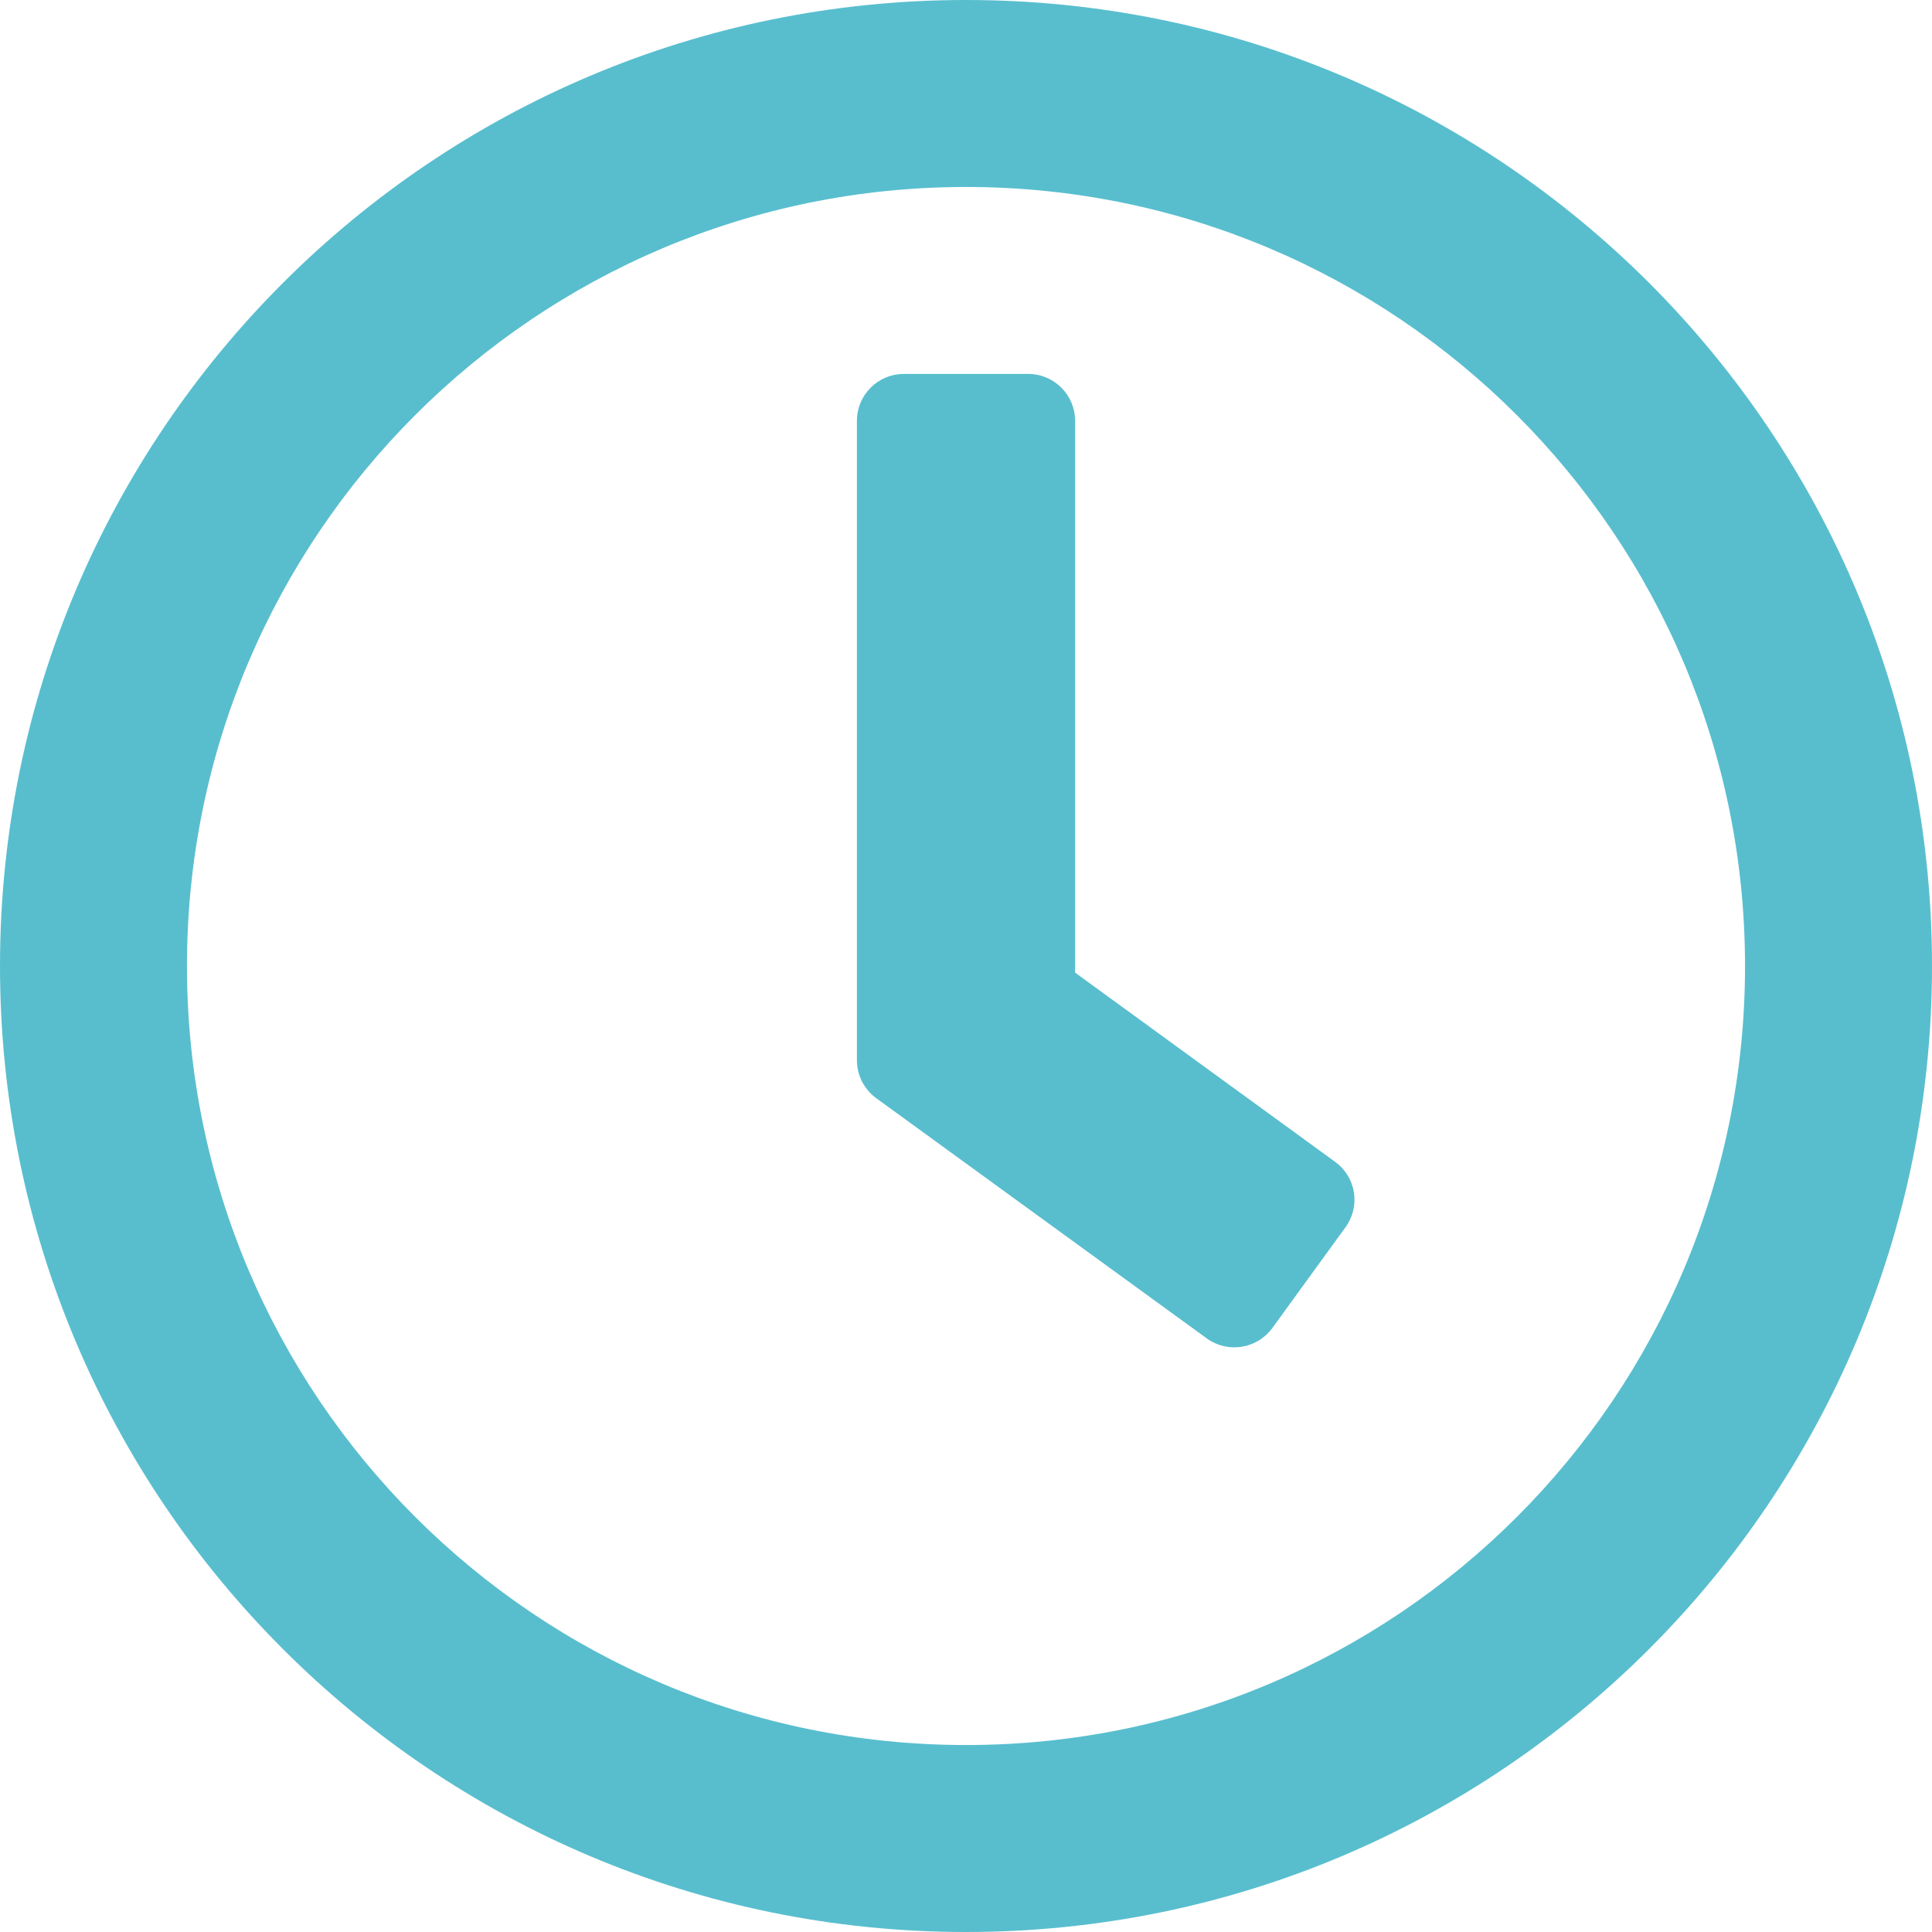
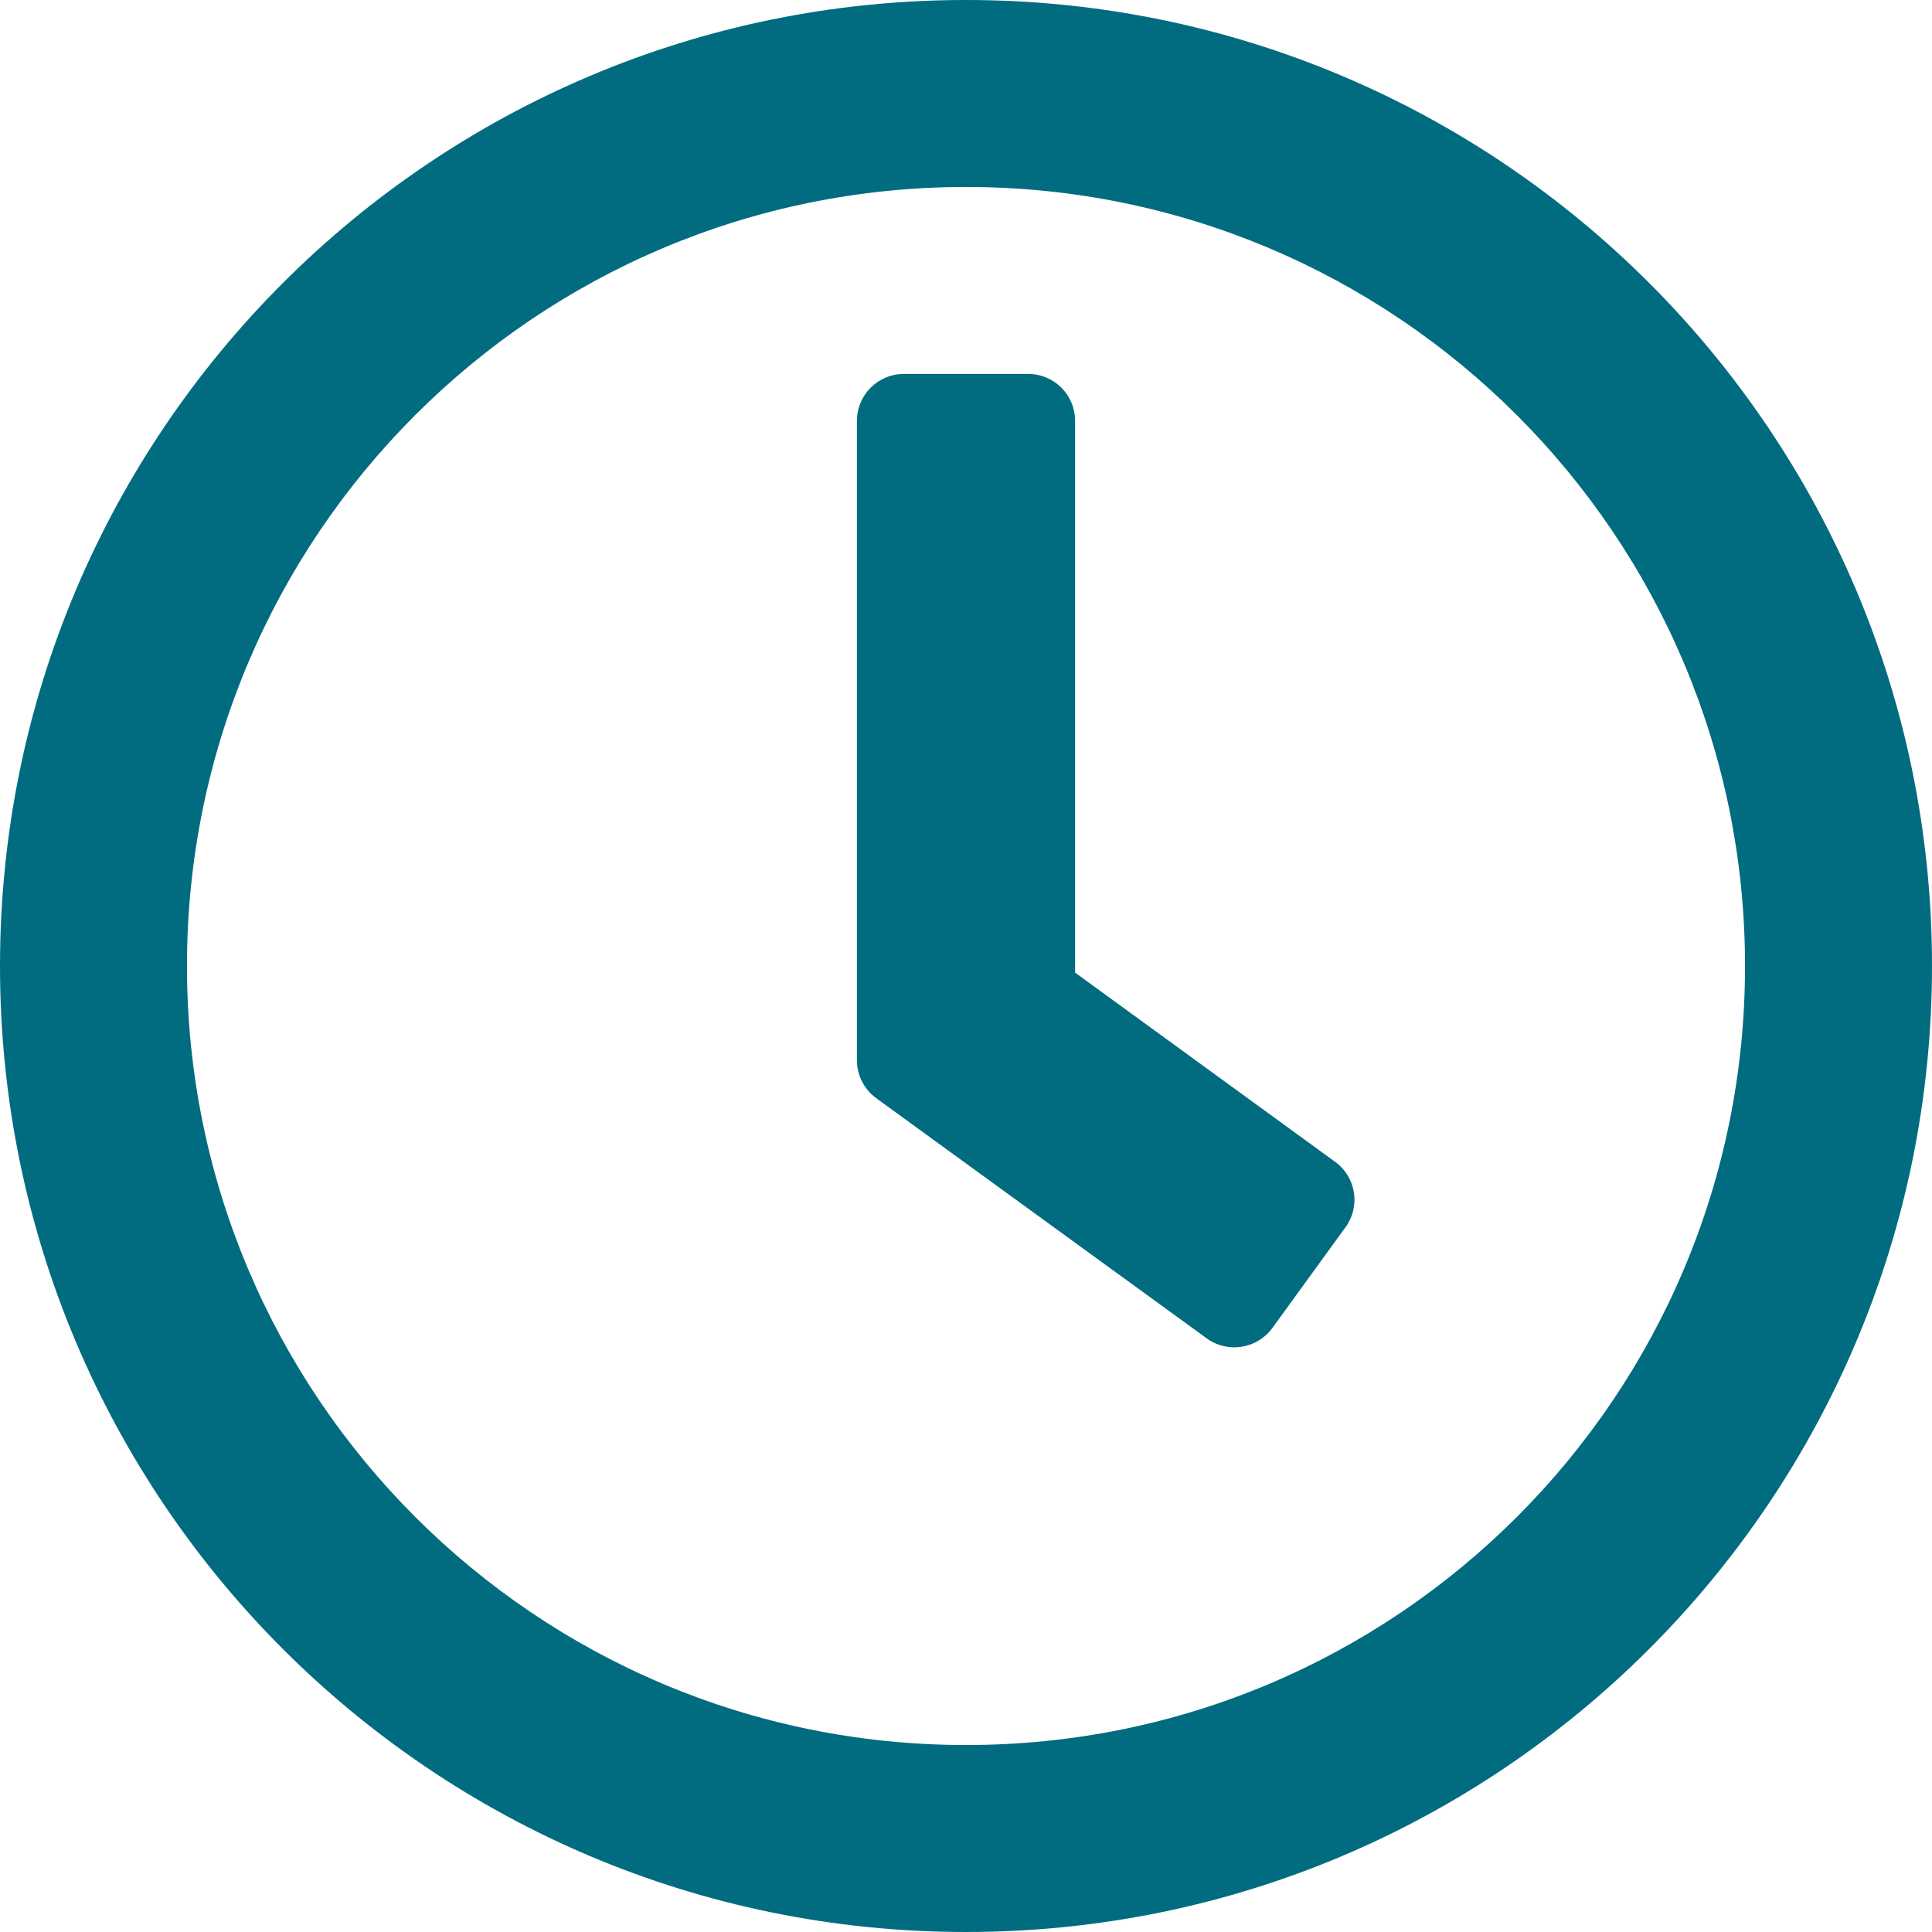
<svg xmlns="http://www.w3.org/2000/svg" width="85" height="85" viewBox="0 0 85 85">
  <defs>
    <style>
      .cls-1 {
-         fill: #58bece;
+         fill: #016c80;
      }
    </style>
  </defs>
  <path id="clock-regular" class="cls-1" d="M50.5,8A42.5,42.5,0,1,0,93,50.5,42.493,42.493,0,0,0,50.5,8Zm0,76.774A34.274,34.274,0,1,1,84.774,50.5,34.265,34.265,0,0,1,50.5,84.774ZM61.091,66.883,46.541,56.309a2.07,2.07,0,0,1-.84-1.662V26.508a2.062,2.062,0,0,1,2.056-2.056h5.484A2.062,2.062,0,0,1,55.3,26.508V50.791L66.746,59.12A2.055,2.055,0,0,1,67.192,62L63.97,66.438a2.071,2.071,0,0,1-2.879.446Z" transform="translate(-8 -8)" />
</svg>
